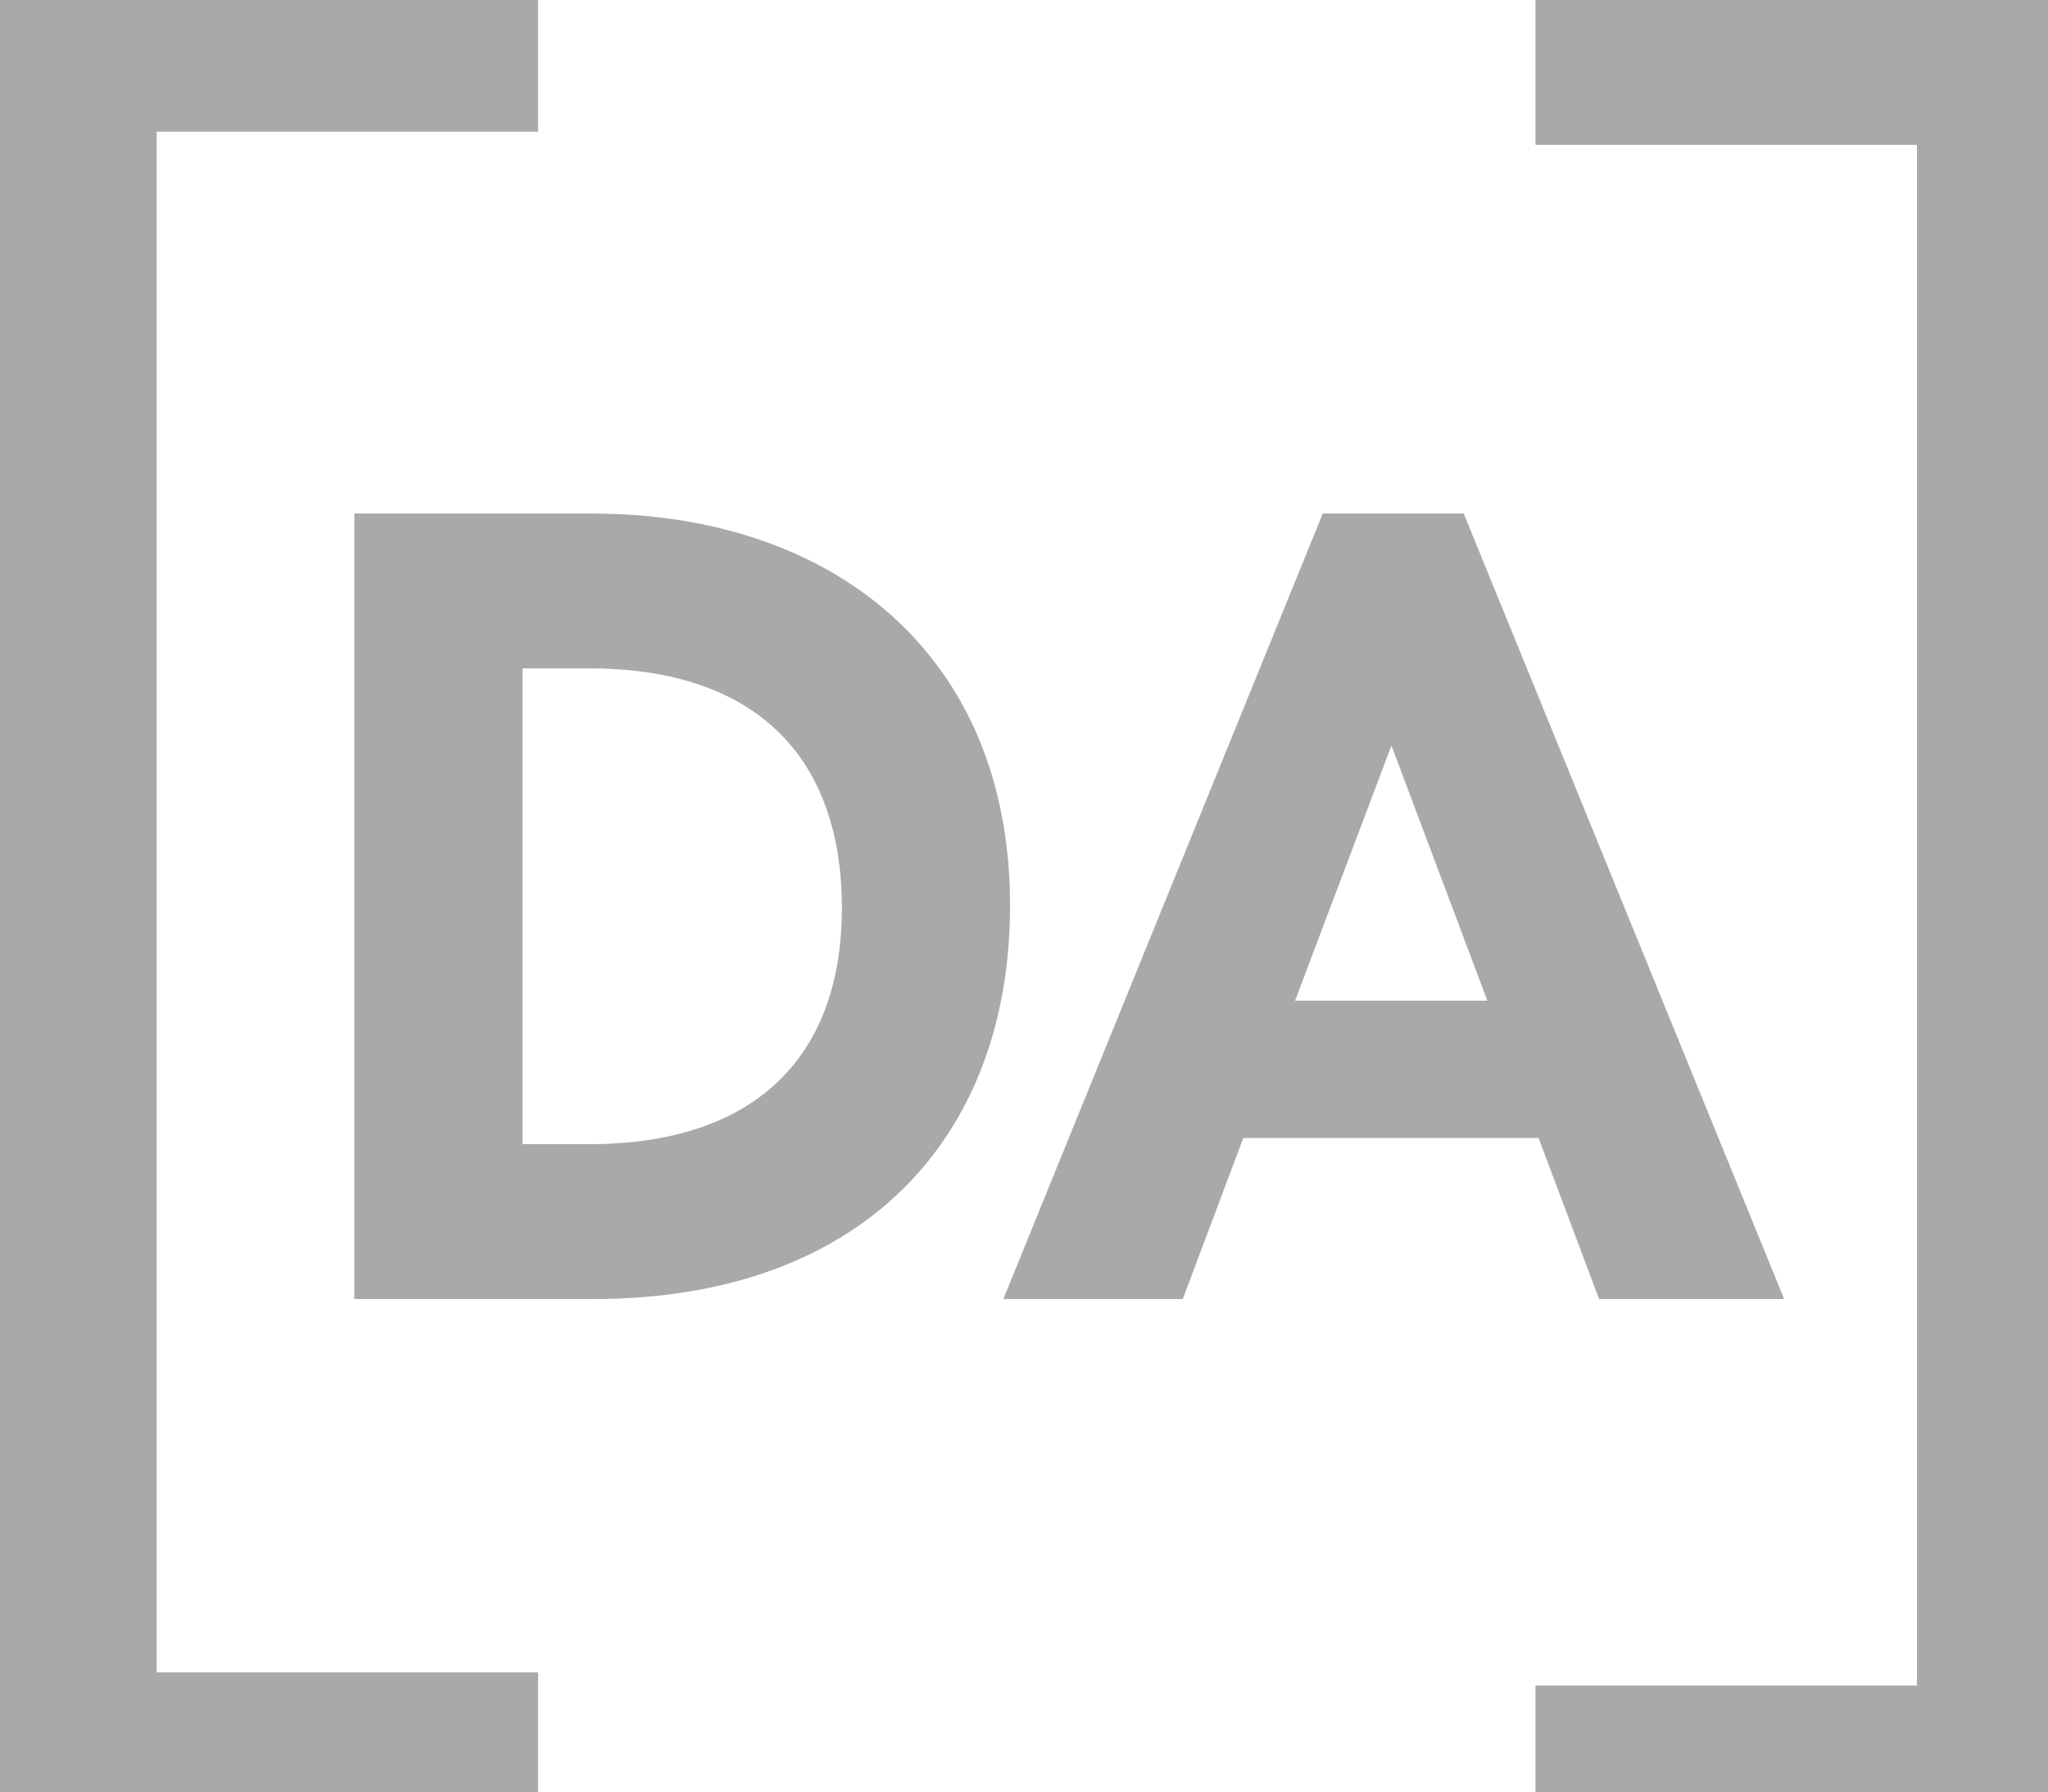
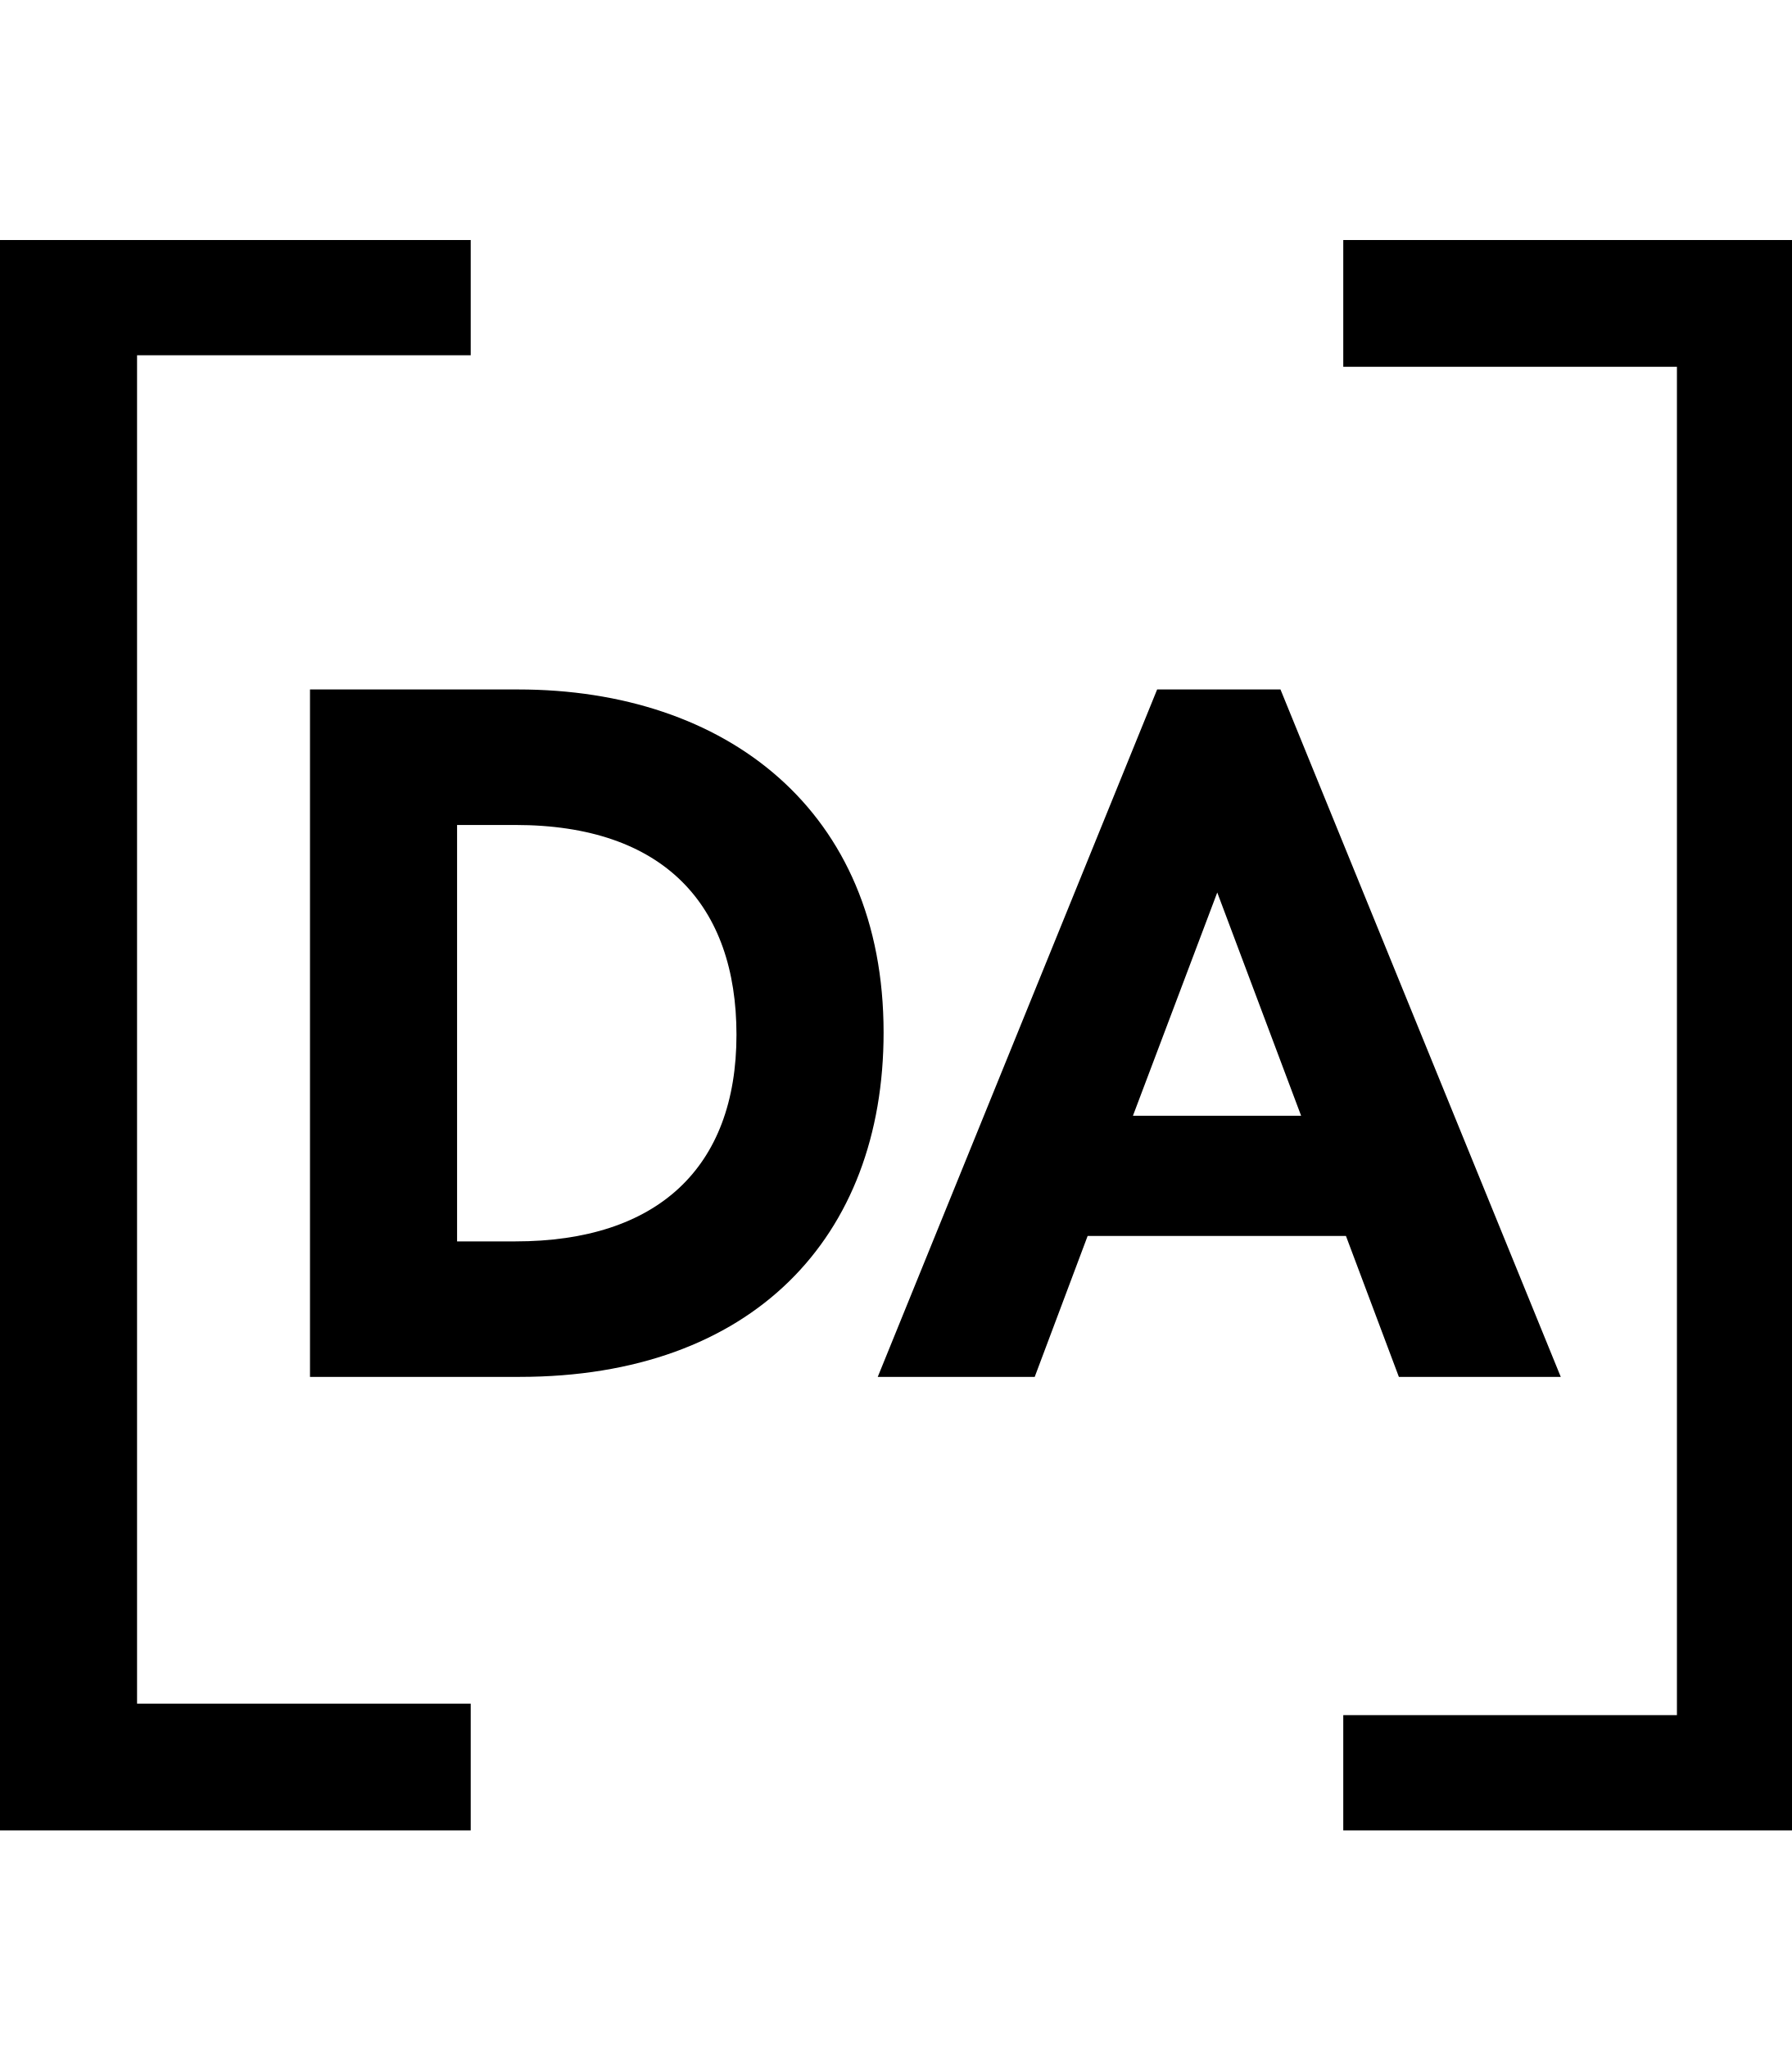
- <svg class="" viewBox="0 0 80 70">
-   <path fill="#A9A9A9" d="M21.019,5.145 L6.12,5.145 L6.12,65.341 L21.019,65.341 L21.019,71 L0,71 L0,0 L21.019,0 L21.019,5.145 Z M59.981,65.855 L74.88,65.855 L74.88,5.659 L59.981,5.659 L59.981,0 L81,0 L81,71 L59.981,71 L59.981,65.855 Z M13.842,50.754 L13.842,20.065 L23.134,20.065 C32.426,20.065 39.455,25.471 39.455,35.379 C39.455,44.524 33.607,50.754 23.194,50.754 L13.842,50.754 Z M20.41,44.705 L23.014,44.705 C29.342,44.705 32.886,41.429 32.886,35.48 C32.886,29.692 29.642,26.115 23.014,26.115 L20.41,26.115 L20.41,44.705 Z M62.464,50.754 L60.101,44.463 L48.566,44.463 L46.203,50.754 L39.194,50.754 L51.67,20.065 L57.177,20.065 L69.693,50.754 L62.464,50.754 Z M50.589,39.097 L58.099,39.097 L54.354,29.129 L50.589,39.097 Z" />
+ <svg xmlns="http://www.w3.org/2000/svg" height="80" width="70" class="" viewBox="0 0 80 70">
+   <path d="M21.019,5.145 L6.12,5.145 L6.12,65.341 L21.019,65.341 L21.019,71 L0,71 L0,0 L21.019,0 L21.019,5.145 Z M59.981,65.855 L74.88,65.855 L74.88,5.659 L59.981,5.659 L59.981,0 L81,0 L81,71 L59.981,71 L59.981,65.855 Z M13.842,50.754 L13.842,20.065 L23.134,20.065 C32.426,20.065 39.455,25.471 39.455,35.379 C39.455,44.524 33.607,50.754 23.194,50.754 L13.842,50.754 Z M20.41,44.705 L23.014,44.705 C29.342,44.705 32.886,41.429 32.886,35.48 C32.886,29.692 29.642,26.115 23.014,26.115 L20.41,26.115 L20.41,44.705 Z M62.464,50.754 L60.101,44.463 L48.566,44.463 L46.203,50.754 L39.194,50.754 L51.67,20.065 L57.177,20.065 L69.693,50.754 L62.464,50.754 Z M50.589,39.097 L58.099,39.097 L54.354,29.129 L50.589,39.097 Z" />
</svg>
